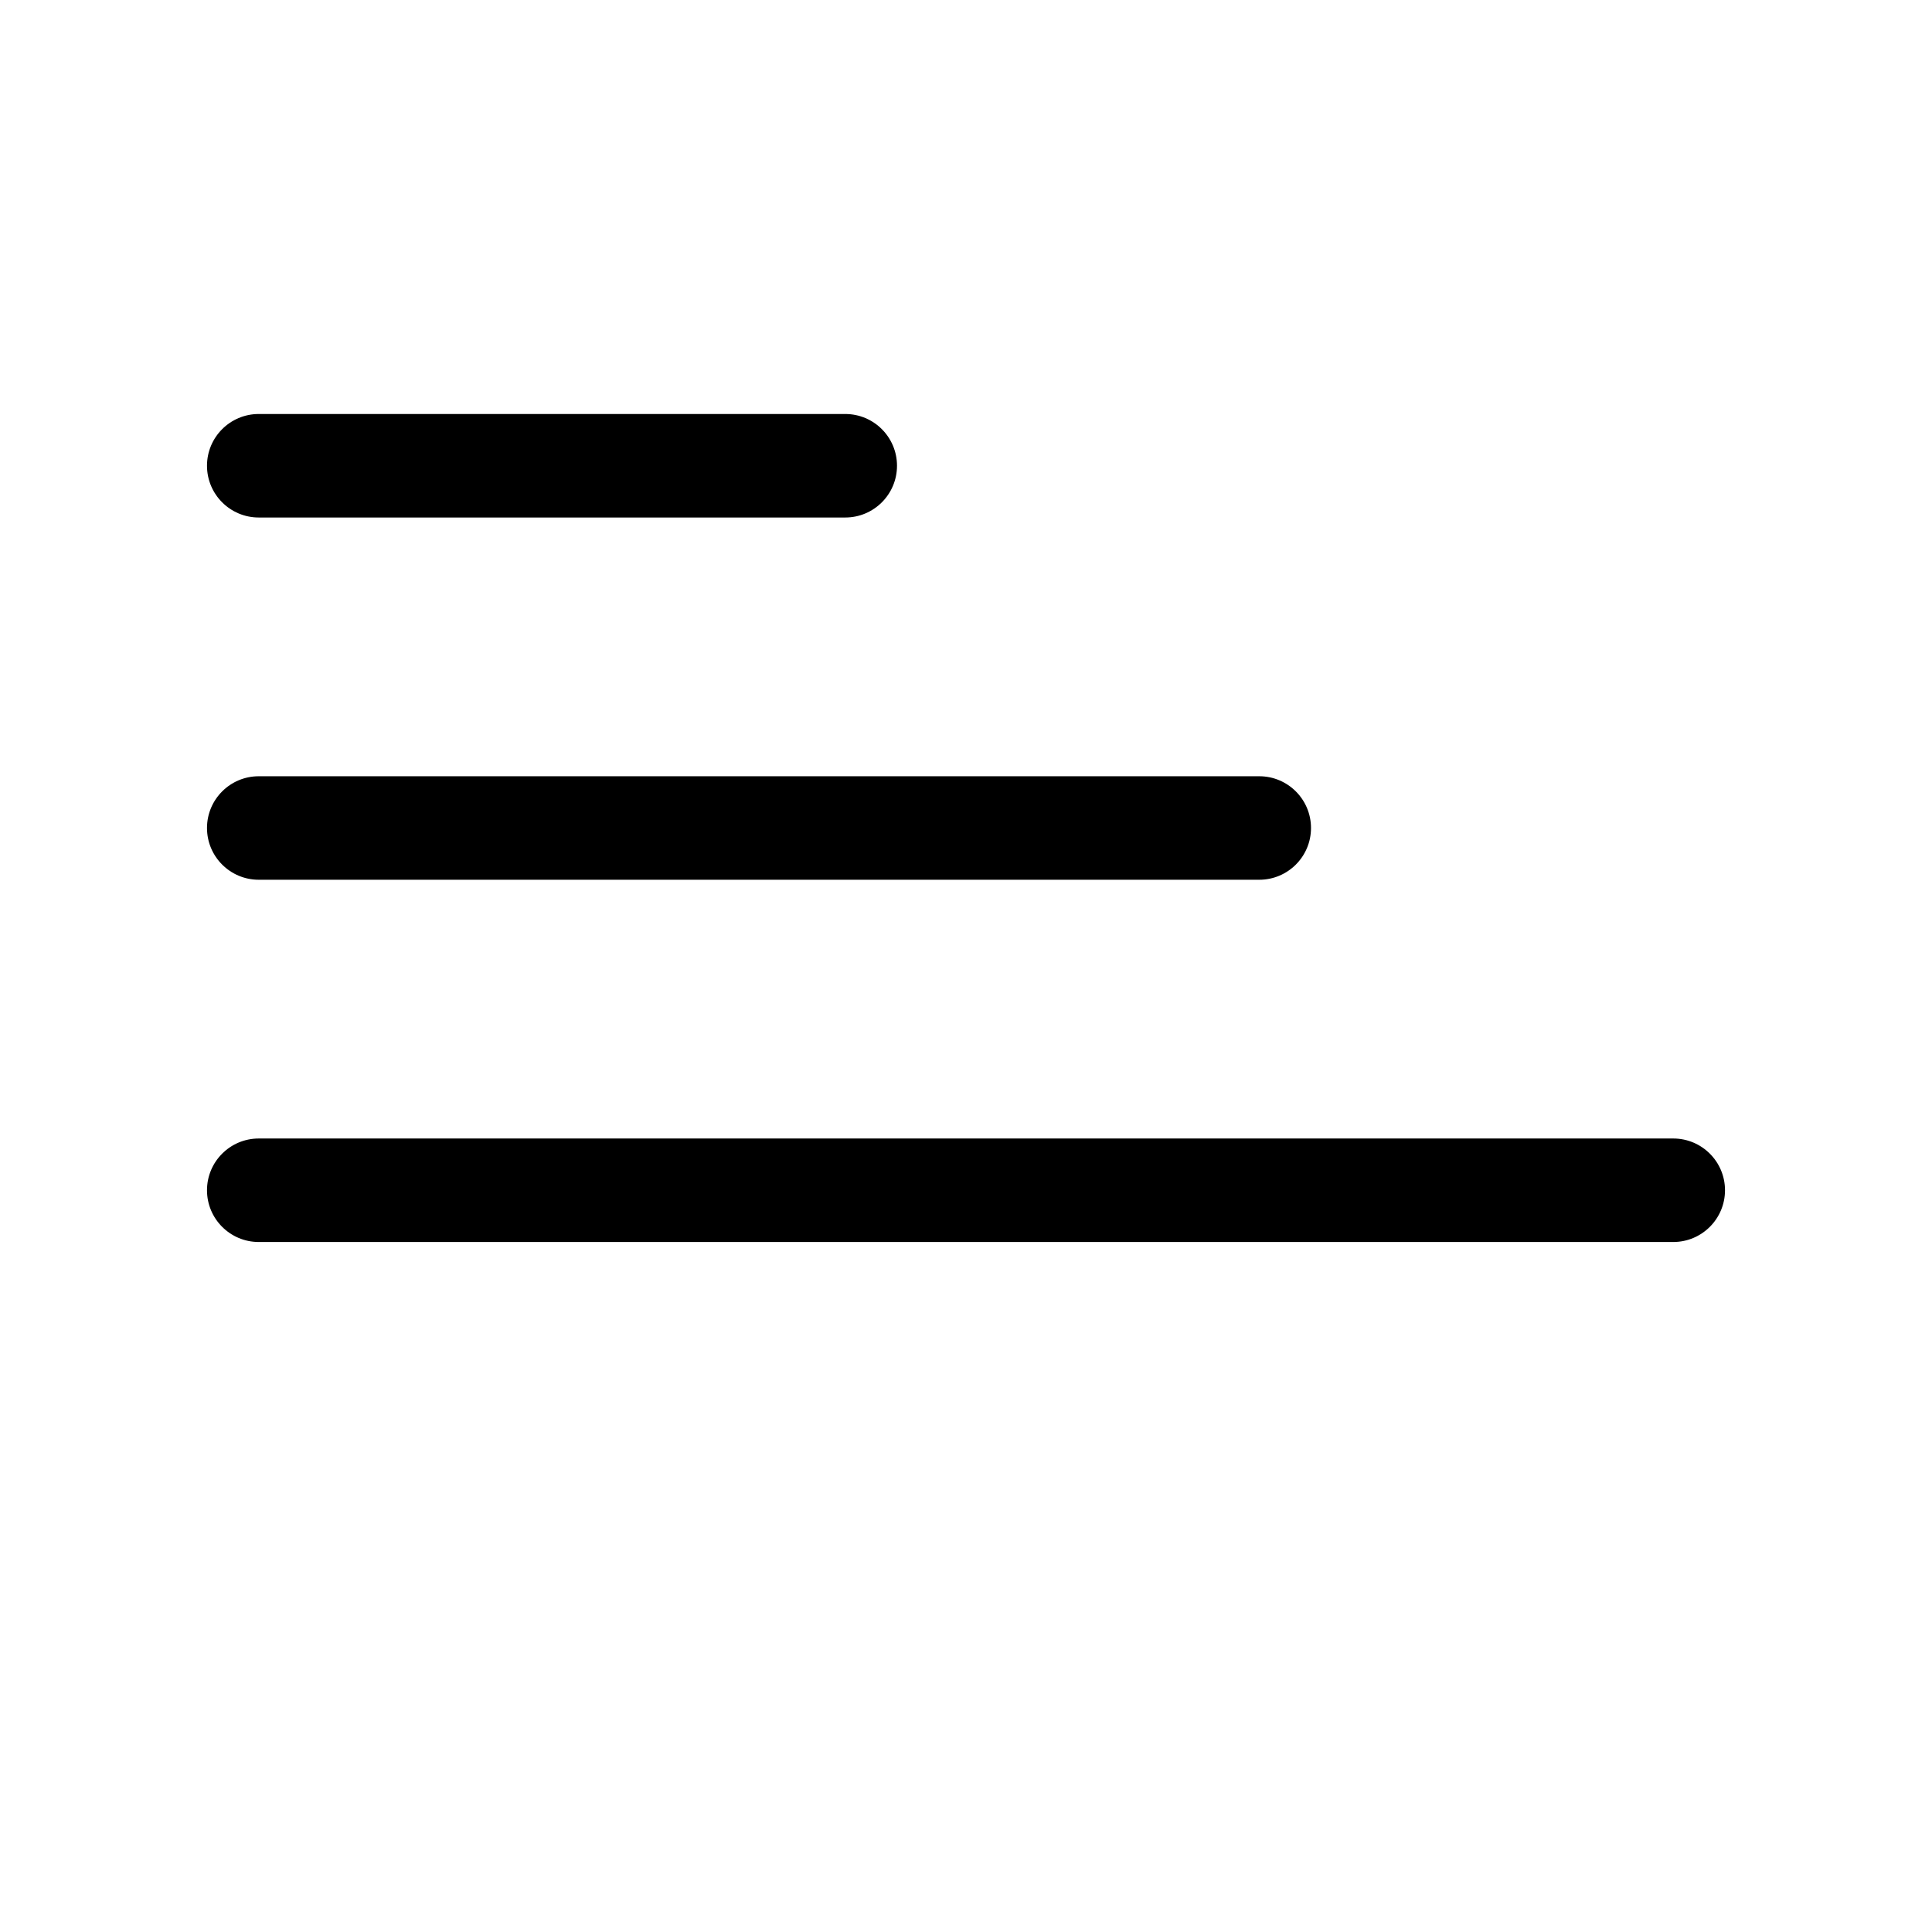
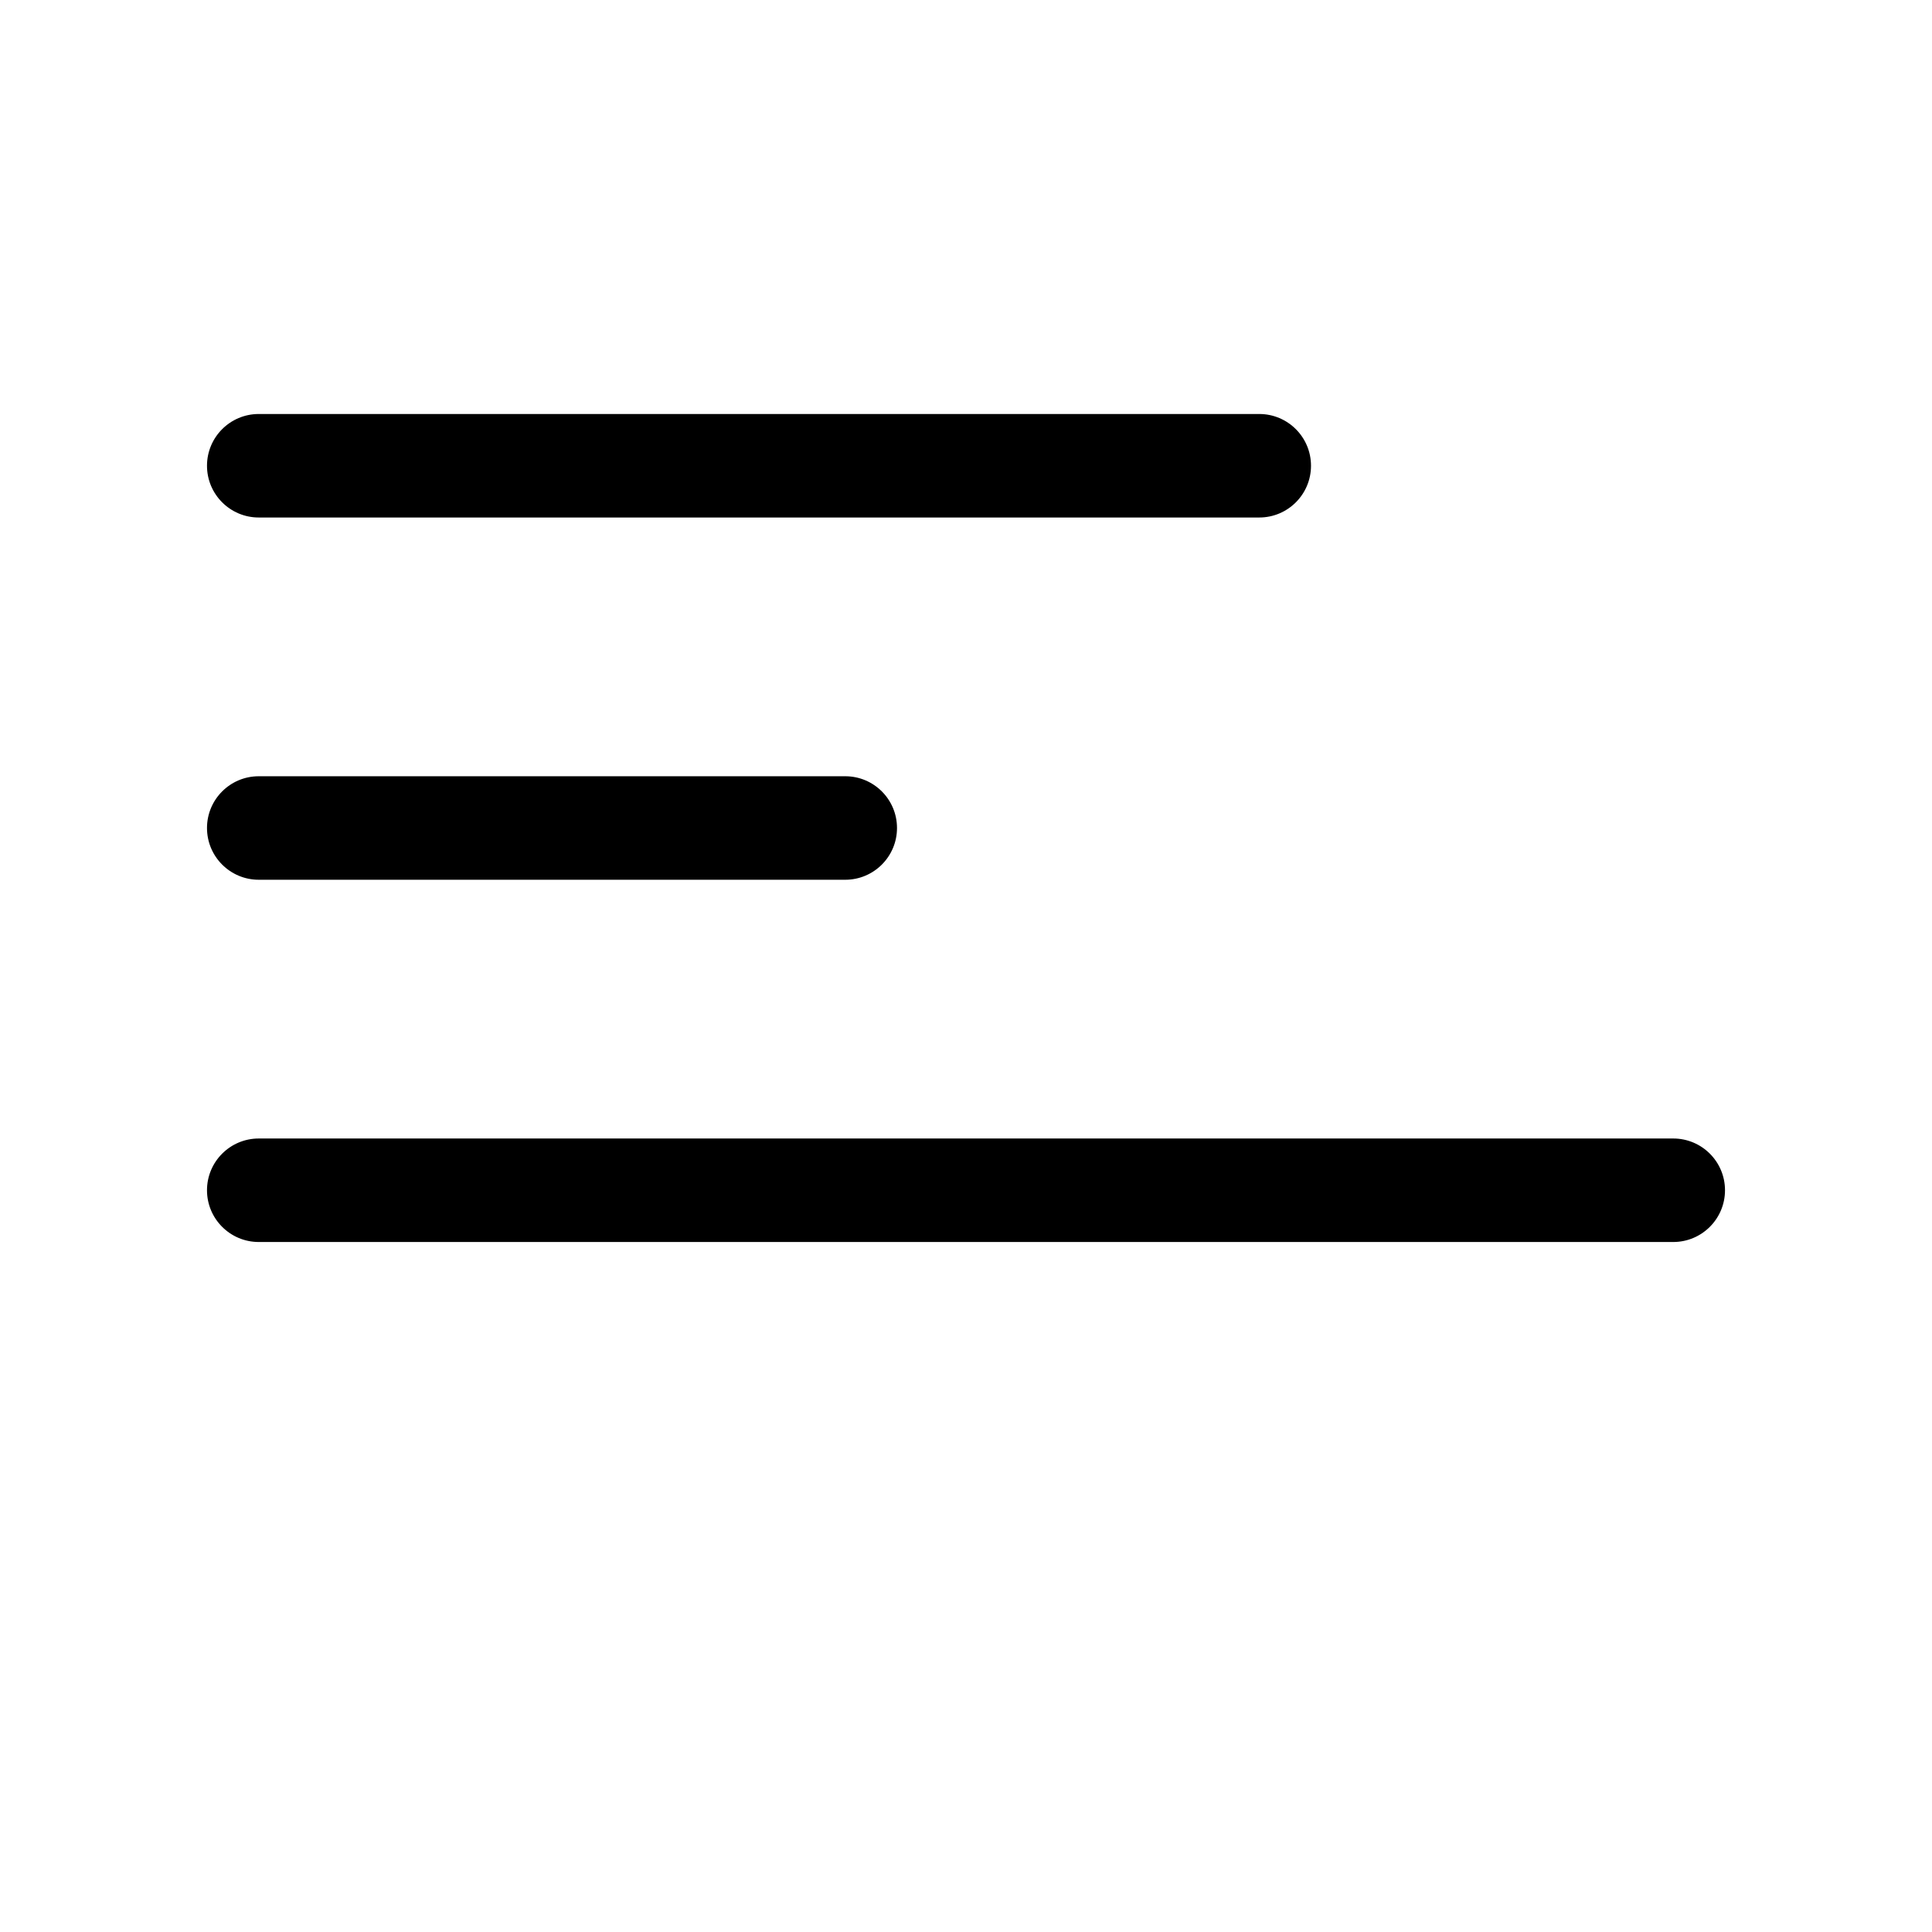
<svg xmlns="http://www.w3.org/2000/svg" viewBox="0 0 28 28" fill="currentColor" className="w-7 h-7">
-   <path fillRule="evenodd" d="M3 6.75A.75.75 0 0 1 3.75 6h8.5a.75.75 0 0 1 0 1.5H3.75A.75.75 0 0 1 3 6.75ZM3 12a.75.75 0 0 1 .75-.75h14.5a.75.75 0 0 1 0 1.5H3.75A.75.75 0 0 1 3 12Zm0 5.25a.75.75 0 0 1 .75-.75h20.5a.75.75 0 0 1 0 1.5H3.75a.75.75 0 0 1-.75-.75Z" clipRule="evenodd" />
+   <path fillRule="evenodd" d="M3 6.75A.75.75 0 0 1 3.75 6h14.5a.75.75 0 0 1 0 1.5H3.75A.75.75 0 0 1 3 6.75ZM3 12a.75.75 0 0 1 .75-.75h8.5a.75.75 0 0 1 0 1.5H3.75A.75.75 0 0 1 3 12Zm0 5.25a.75.75 0 0 1 .75-.75h20.5a.75.75 0 0 1 0 1.5H3.75a.75.75 0 0 1-.75-.75Z" clipRule="evenodd" />
</svg>
